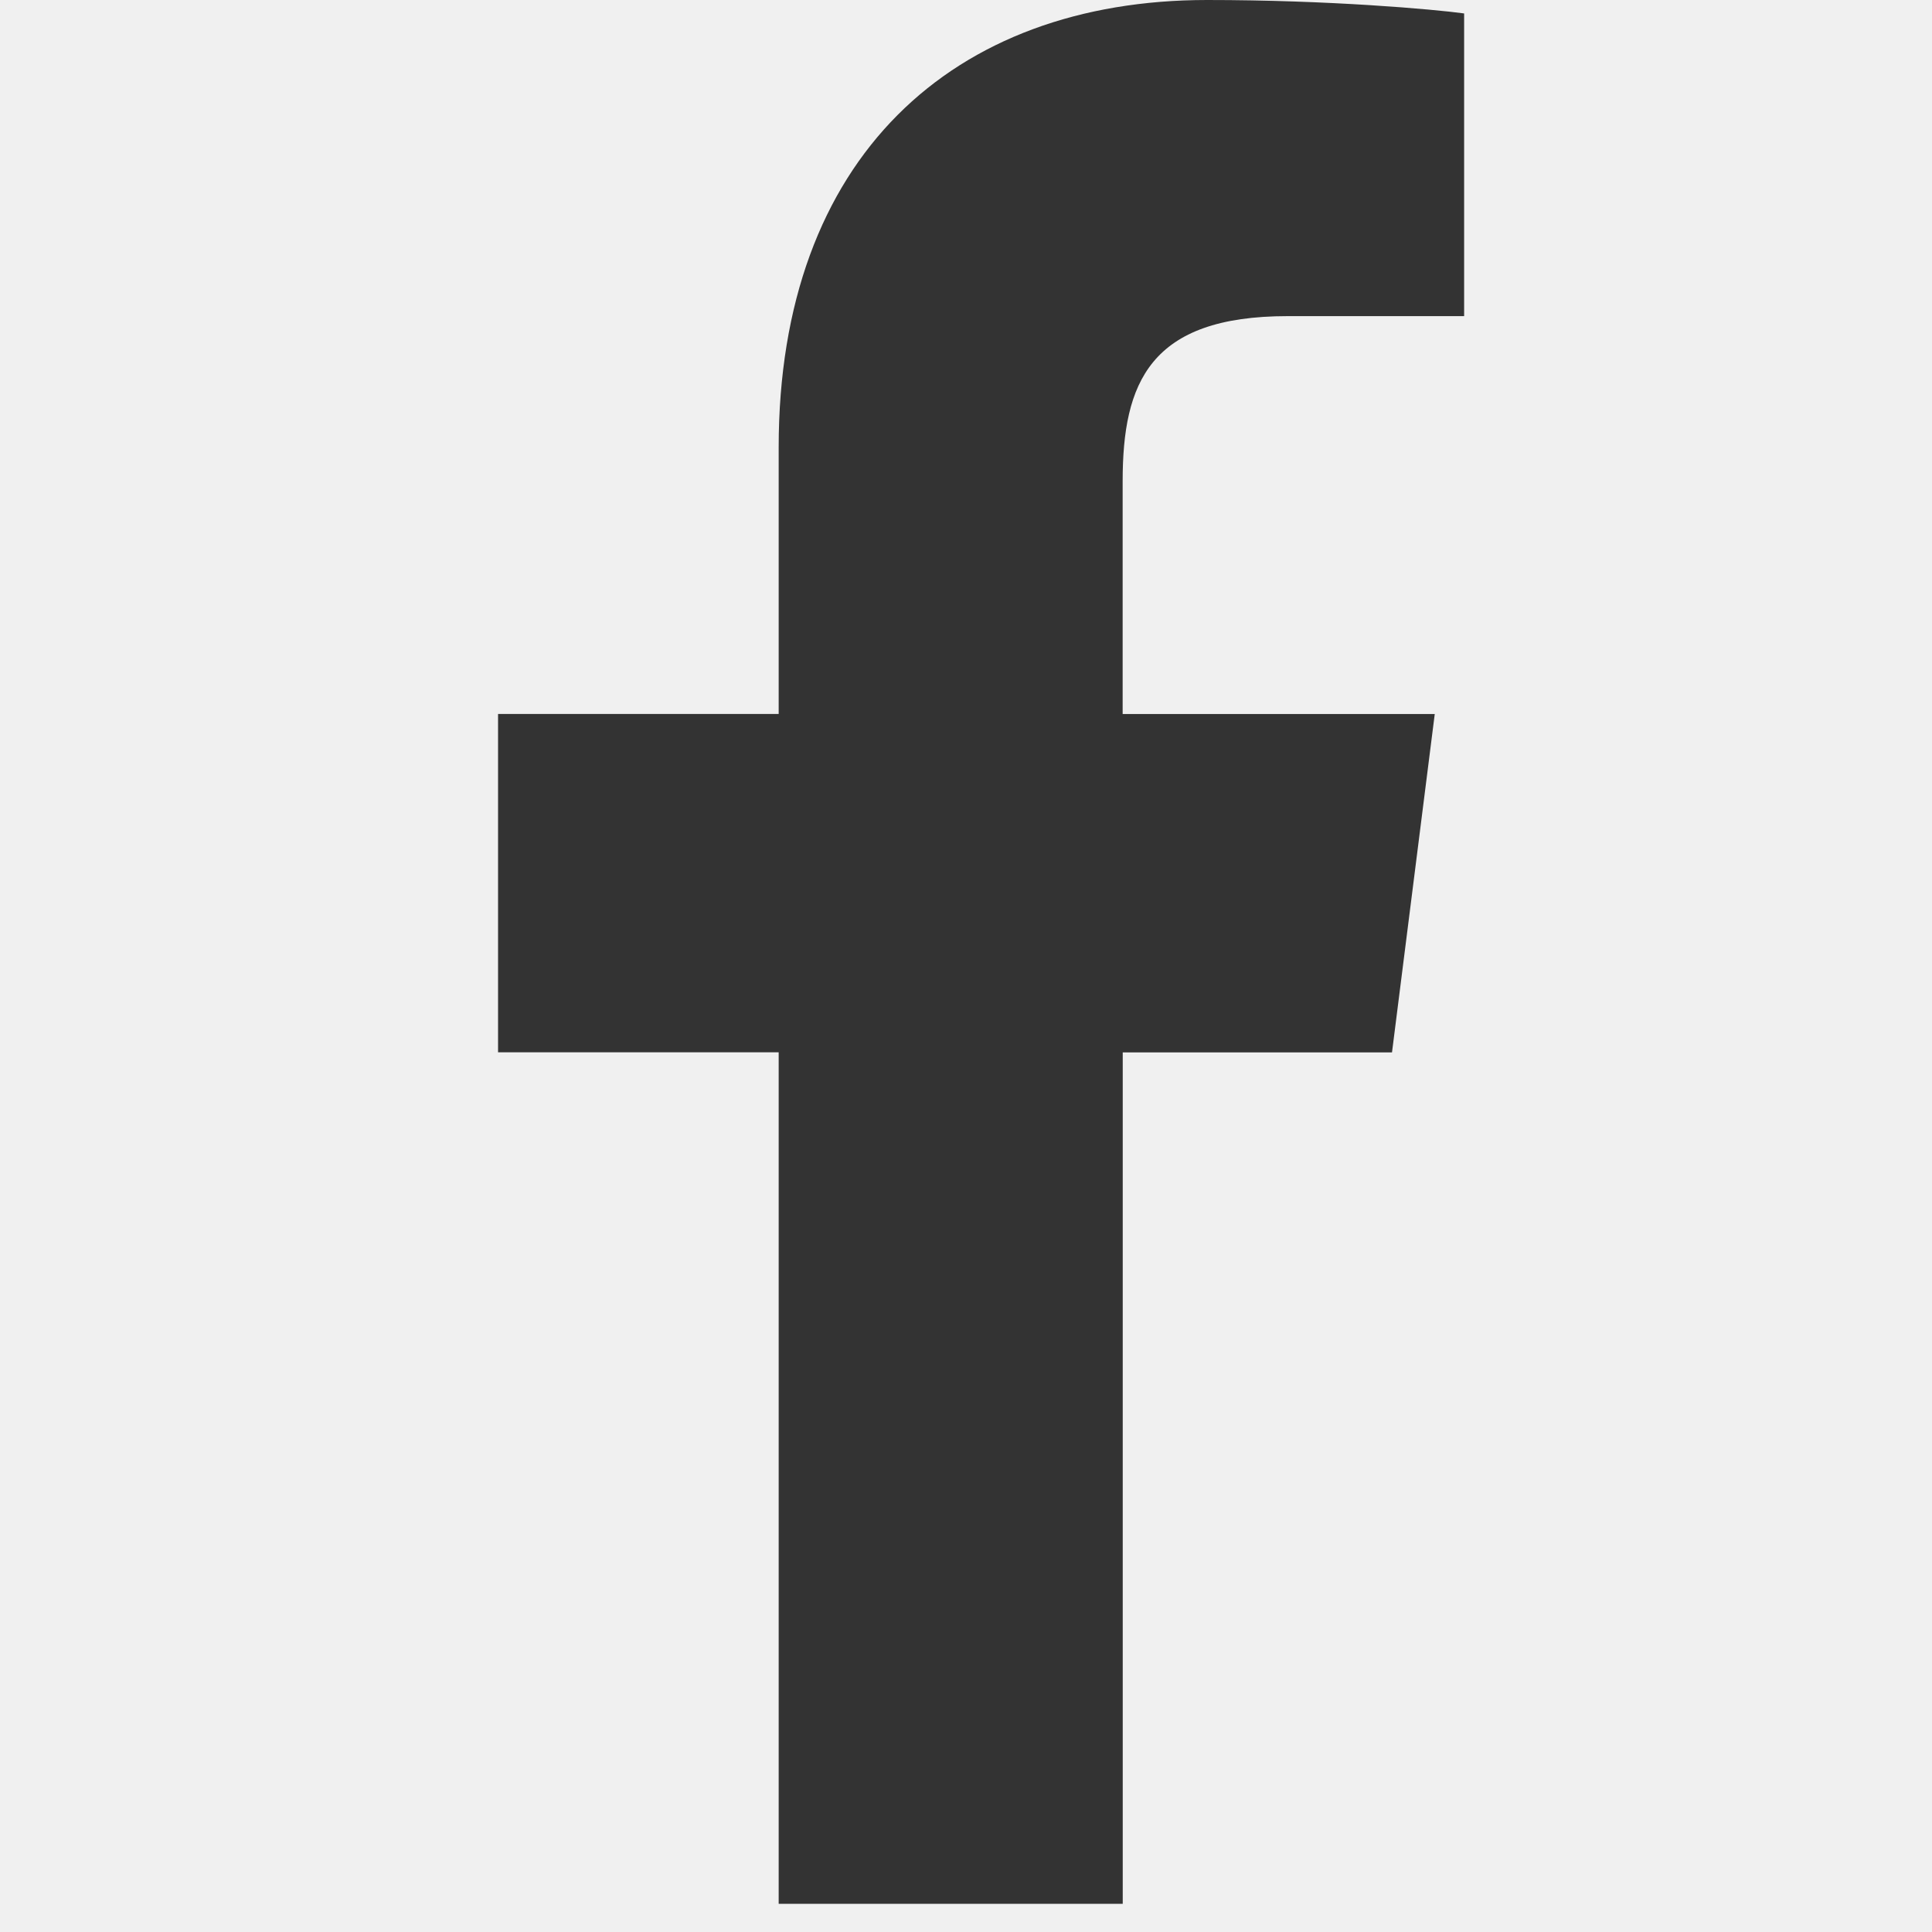
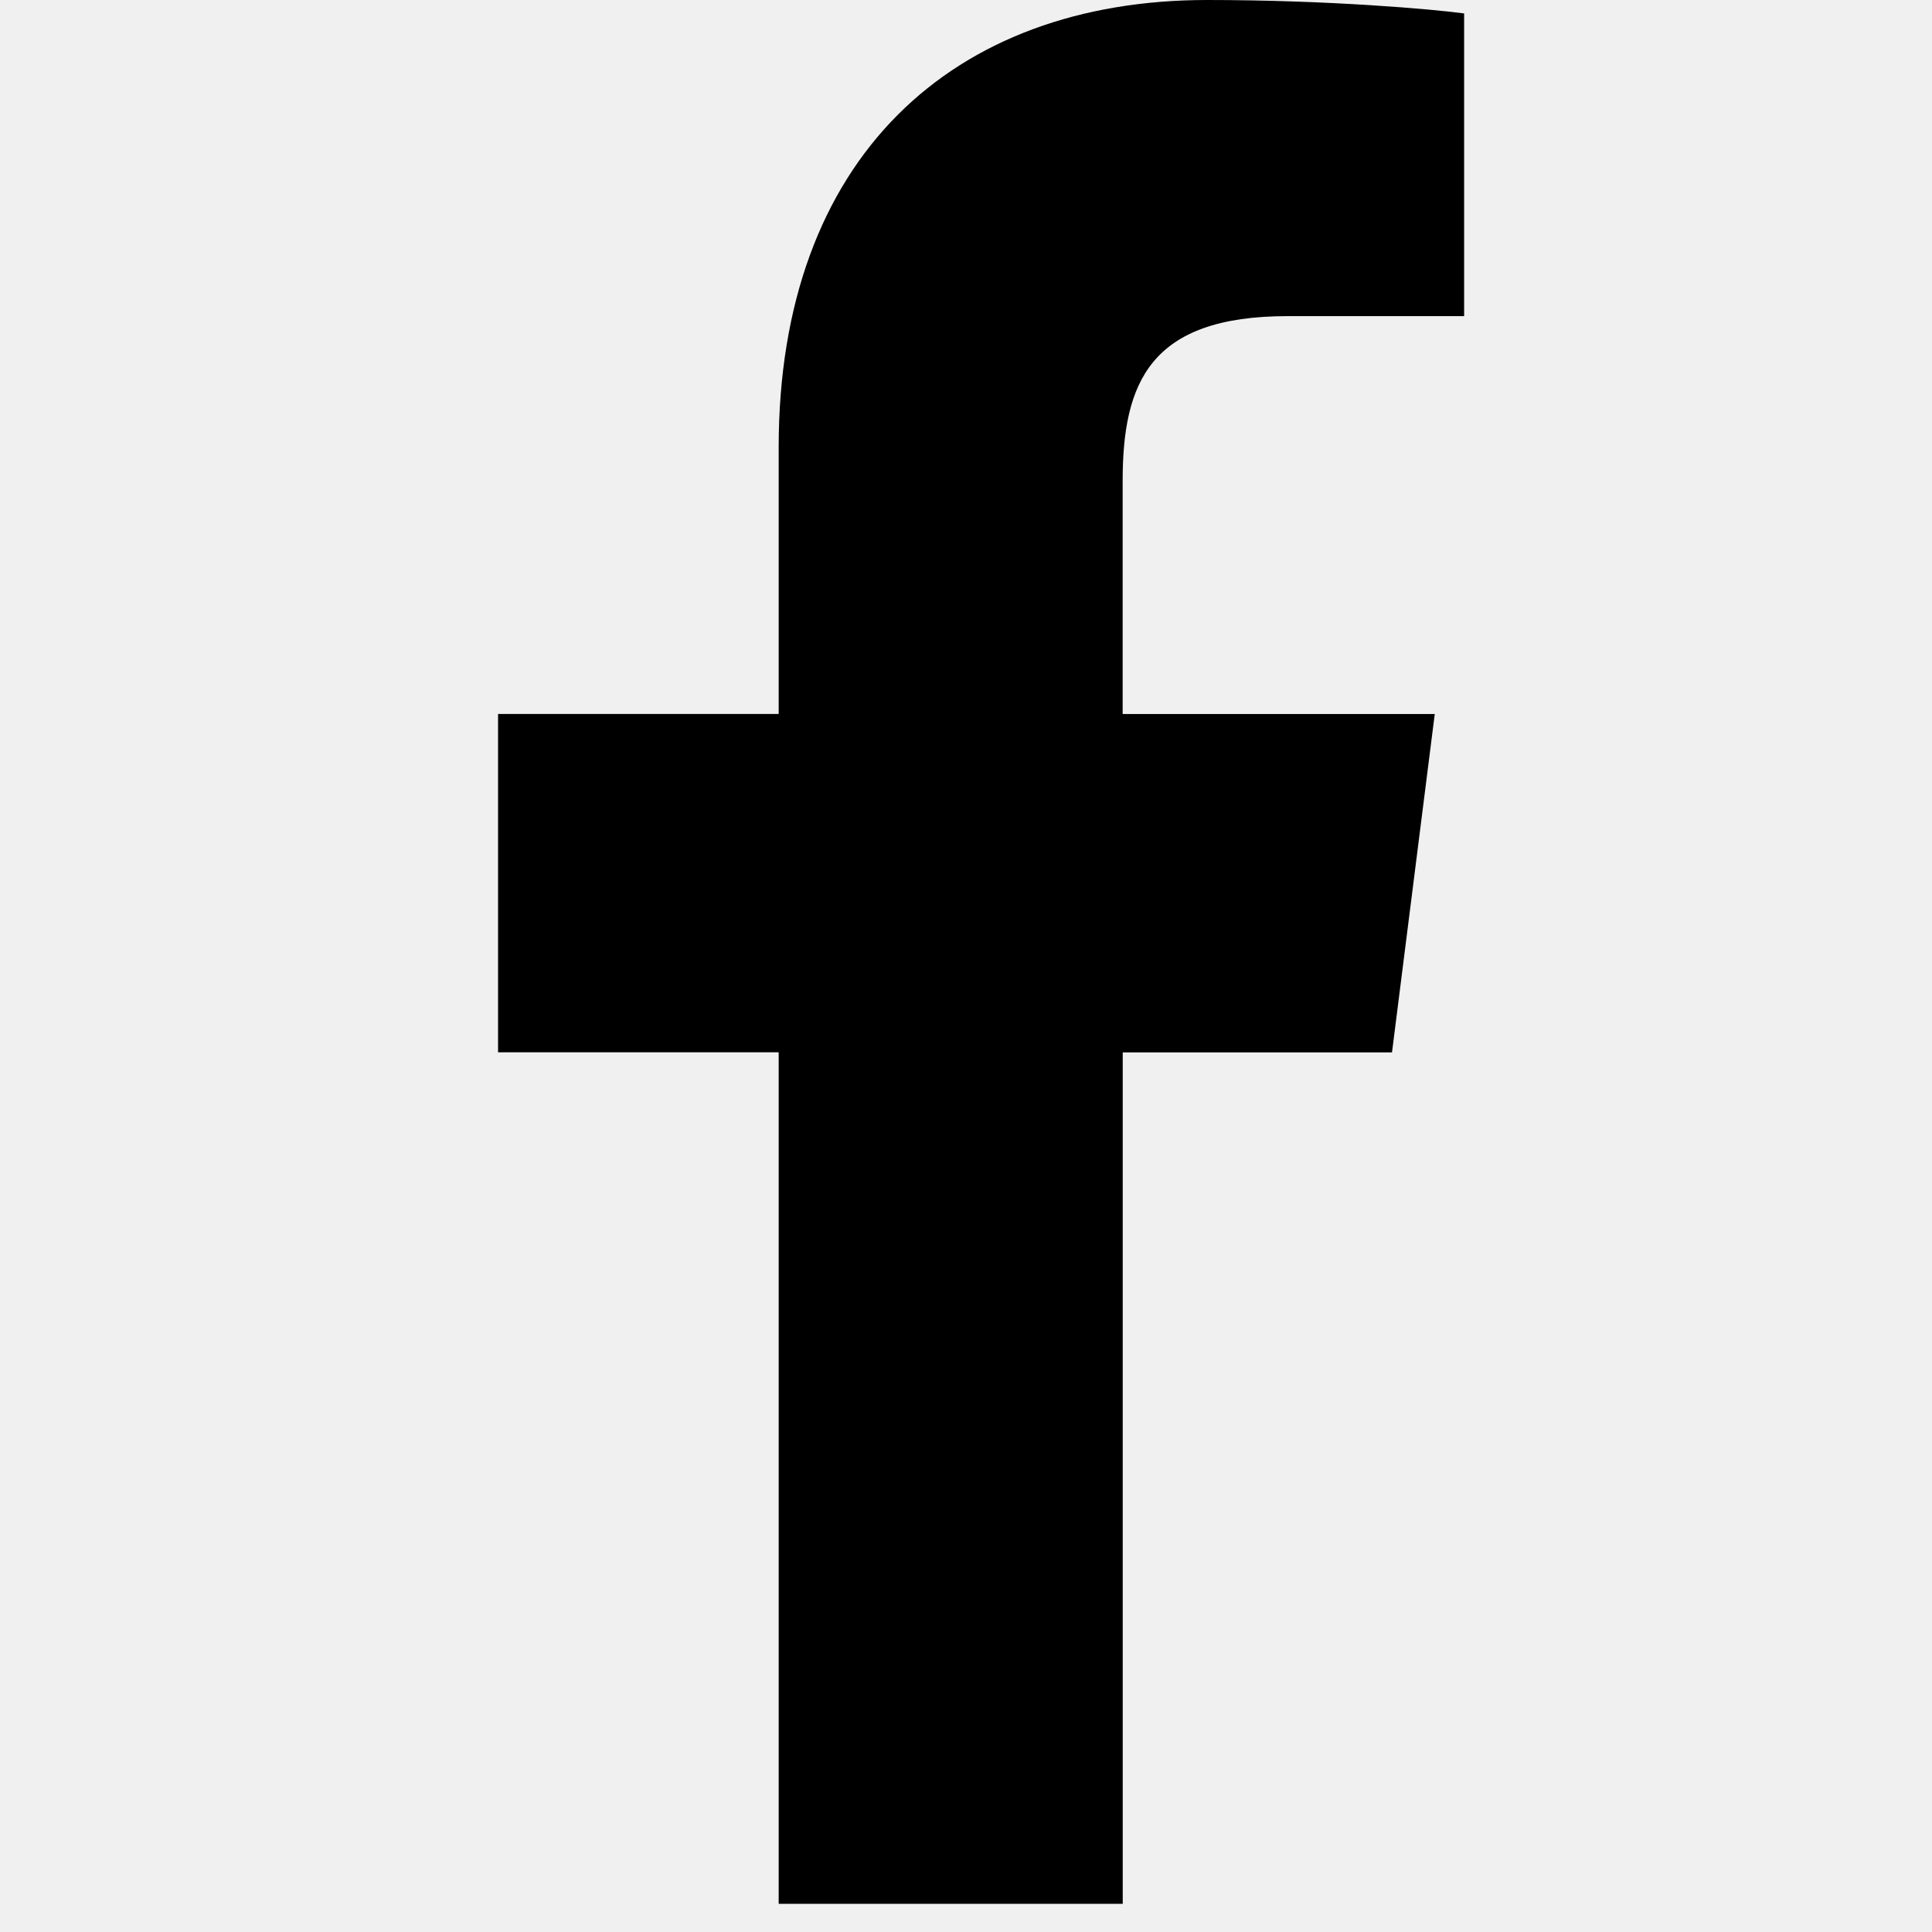
- <svg xmlns="http://www.w3.org/2000/svg" width="24" height="24" viewBox="0 0 24 24" fill="none">
+ <svg xmlns="http://www.w3.org/2000/svg" width="24" height="24" viewBox="0 0 24 24">
  <g clip-path="url(#clip0_43_59)">
-     <path d="M15.997 3.927H18.188V0.167C17.81 0.115 16.51 0 14.996 0C11.837 0 9.673 1.958 9.673 5.557V8.869H6.187V13.072H9.673V23.65H13.947V13.073H17.292L17.823 8.87H13.946V5.974C13.947 4.759 14.279 3.927 15.997 3.927Z" fill="#333333" />
+     <path d="M15.997 3.927H18.188V0.167C17.81 0.115 16.51 0 14.996 0C11.837 0 9.673 1.958 9.673 5.557V8.869H6.187V13.072H9.673V23.65H13.947V13.073H17.292L17.823 8.87H13.946V5.974C13.947 4.759 14.279 3.927 15.997 3.927Z" />
  </g>
  <defs>
    <clipPath id="clip0_43_59">
      <rect width="24" height="23.65" fill="white" />
    </clipPath>
  </defs>
</svg>
